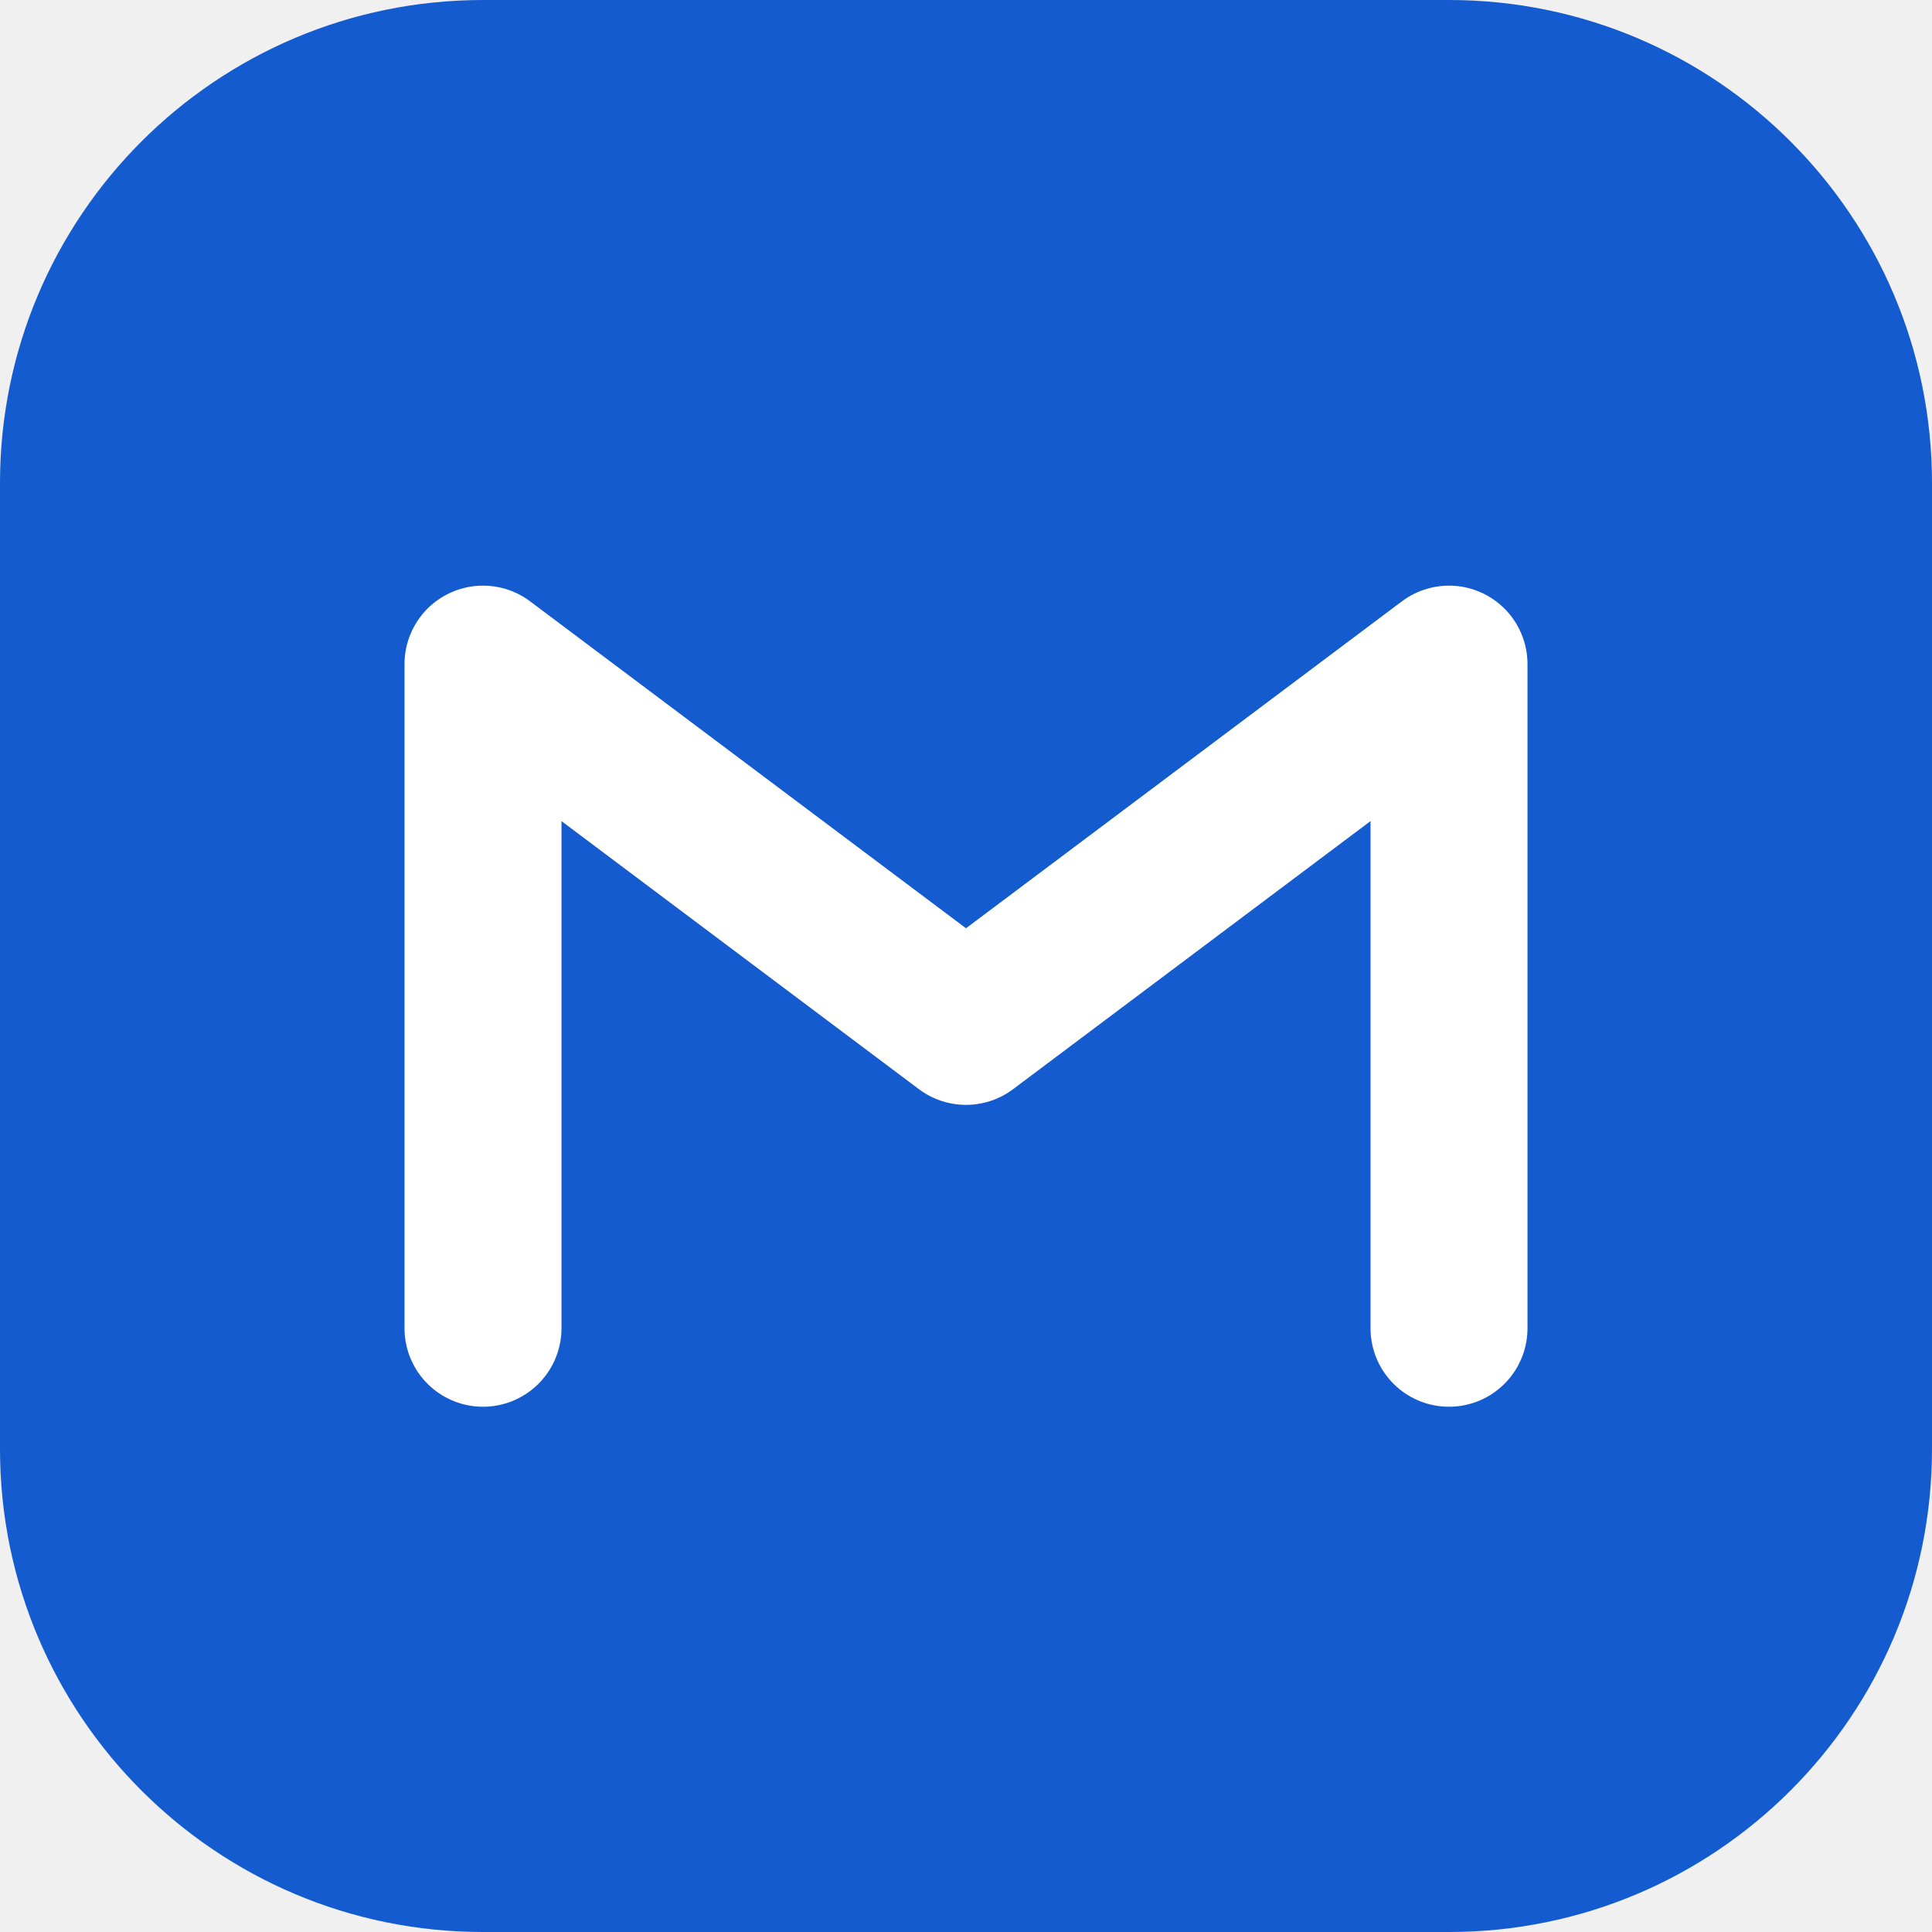
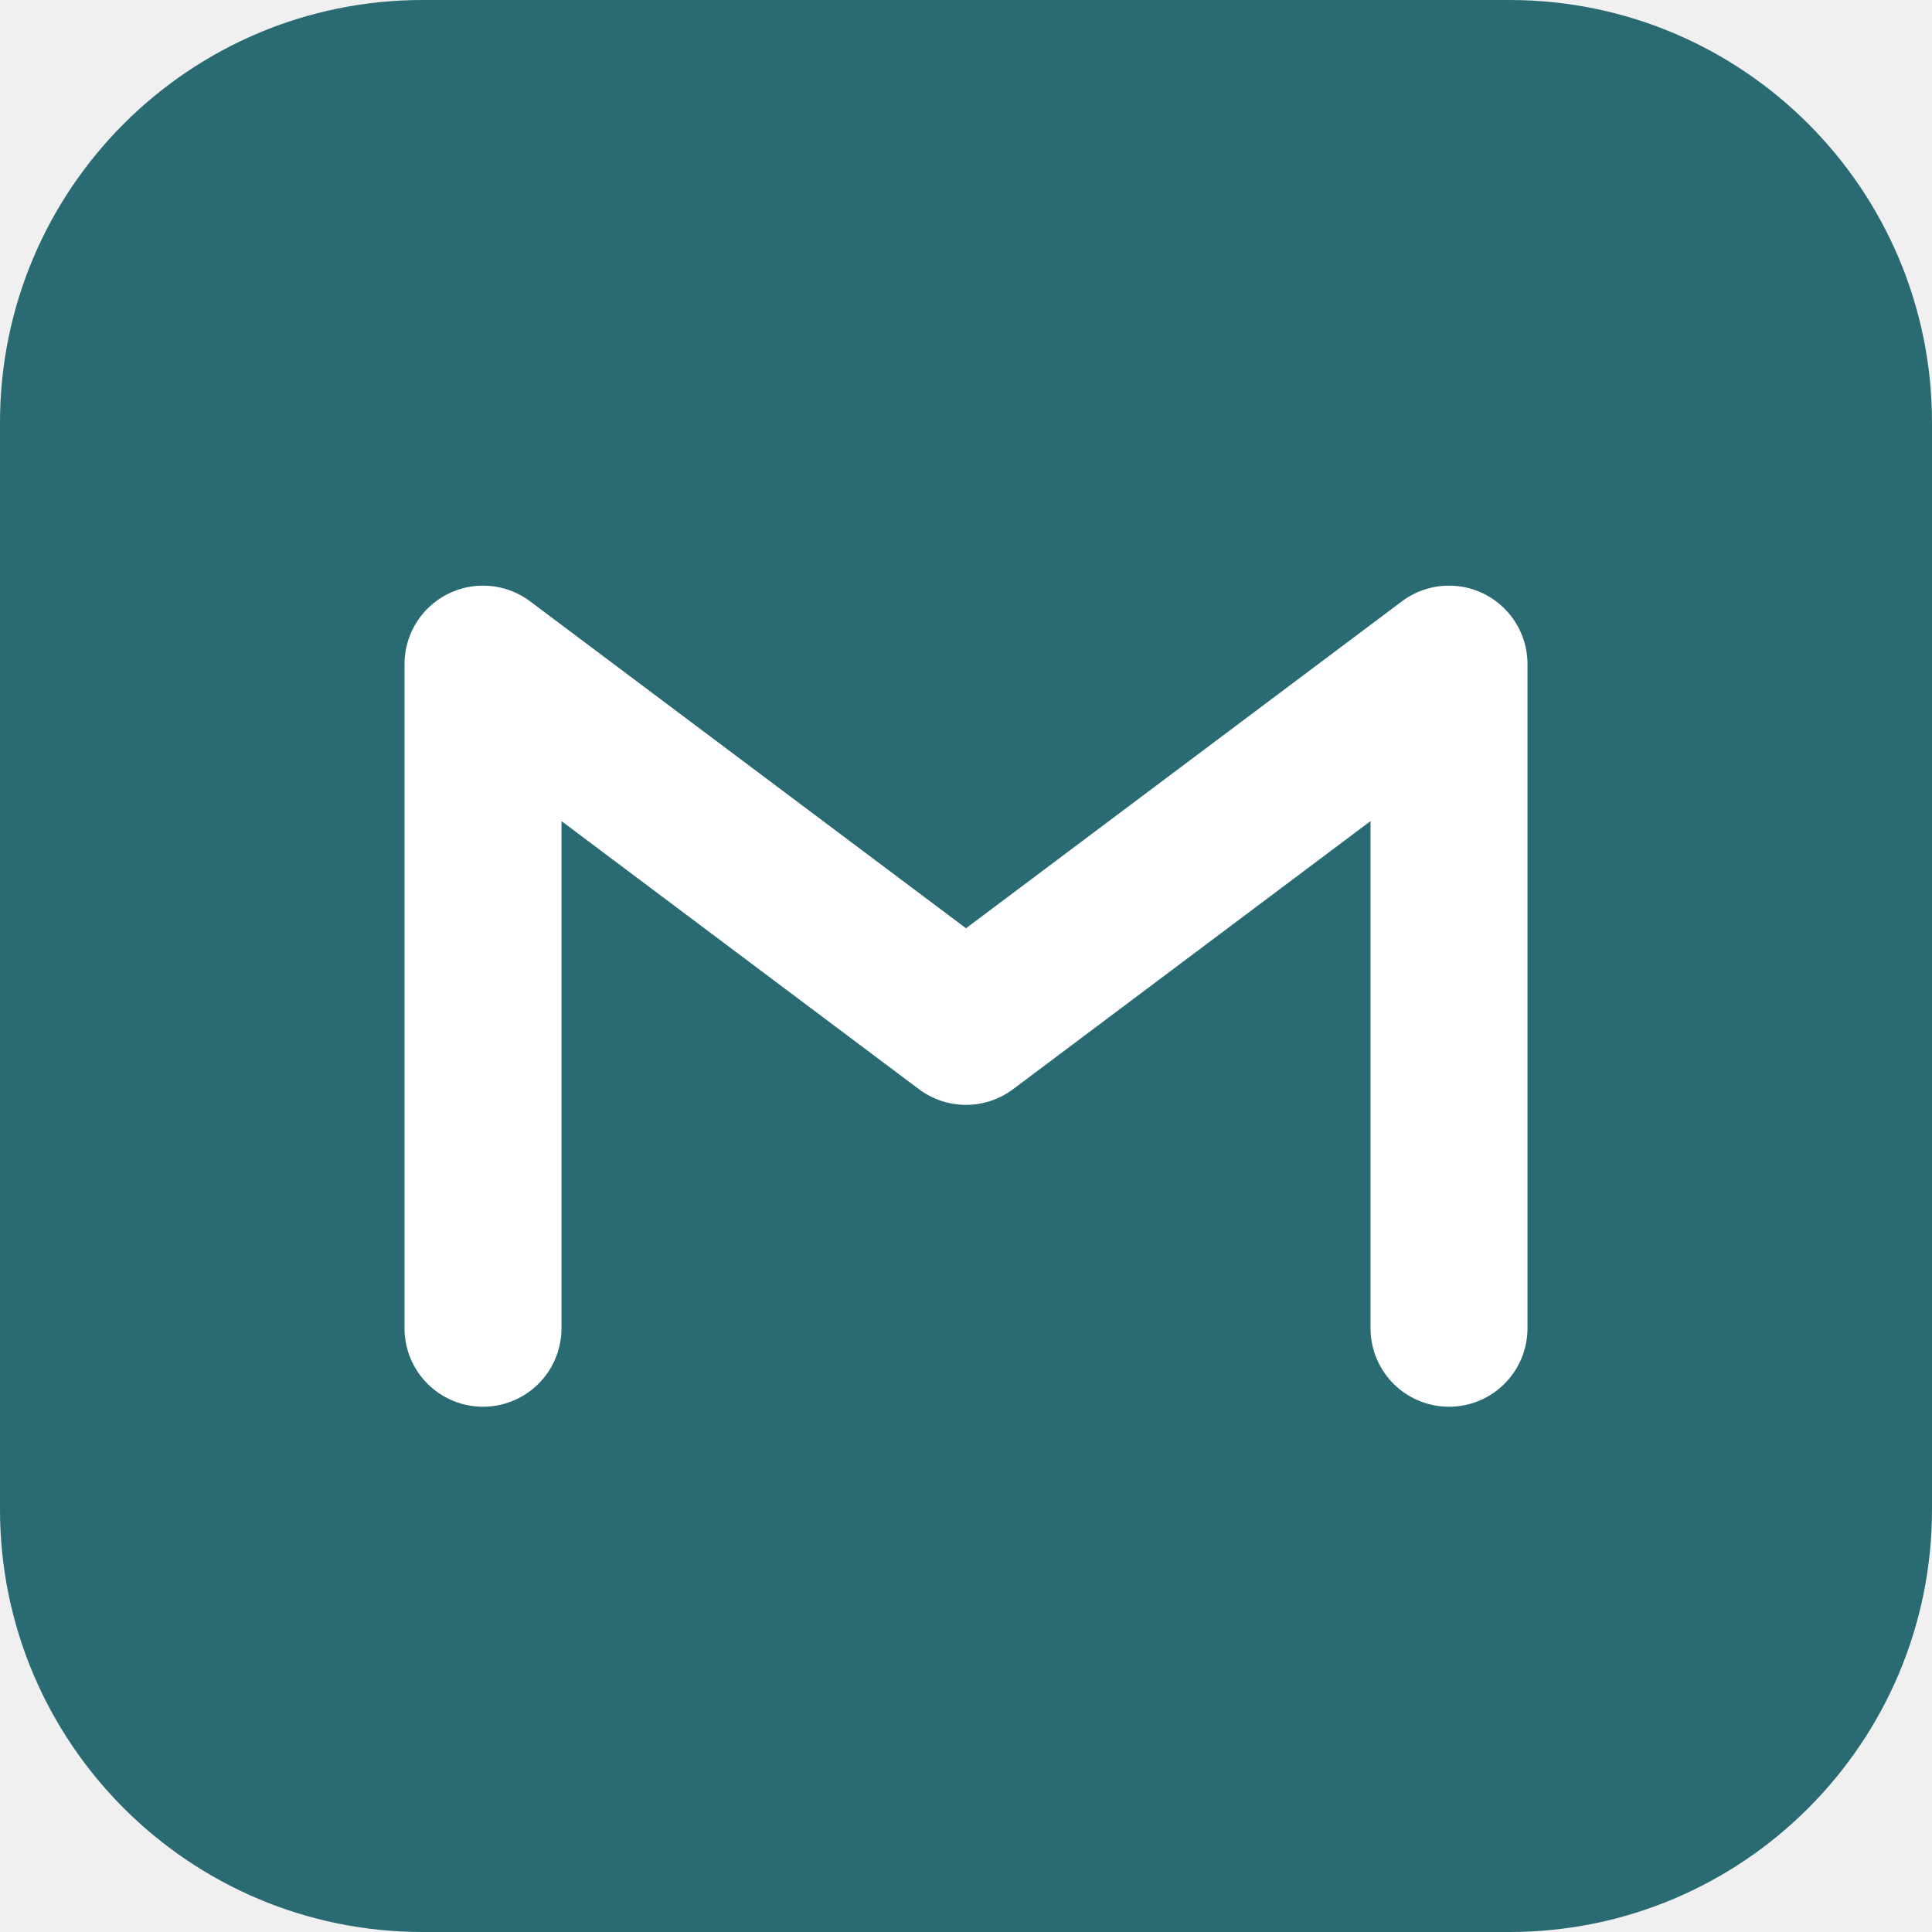
<svg xmlns="http://www.w3.org/2000/svg" viewBox="0 0 32 32">
-   <rect width="32" height="32" rx="8" fill="#155BD0" />
+   <rect width="32" height="32" rx="7" fill="#2a6b73" />
  <path d="M8 22V11l8 6 8-6v11" fill="none" stroke="#fff" stroke-width="2.6" stroke-linecap="round" stroke-linejoin="round" />
</svg>
